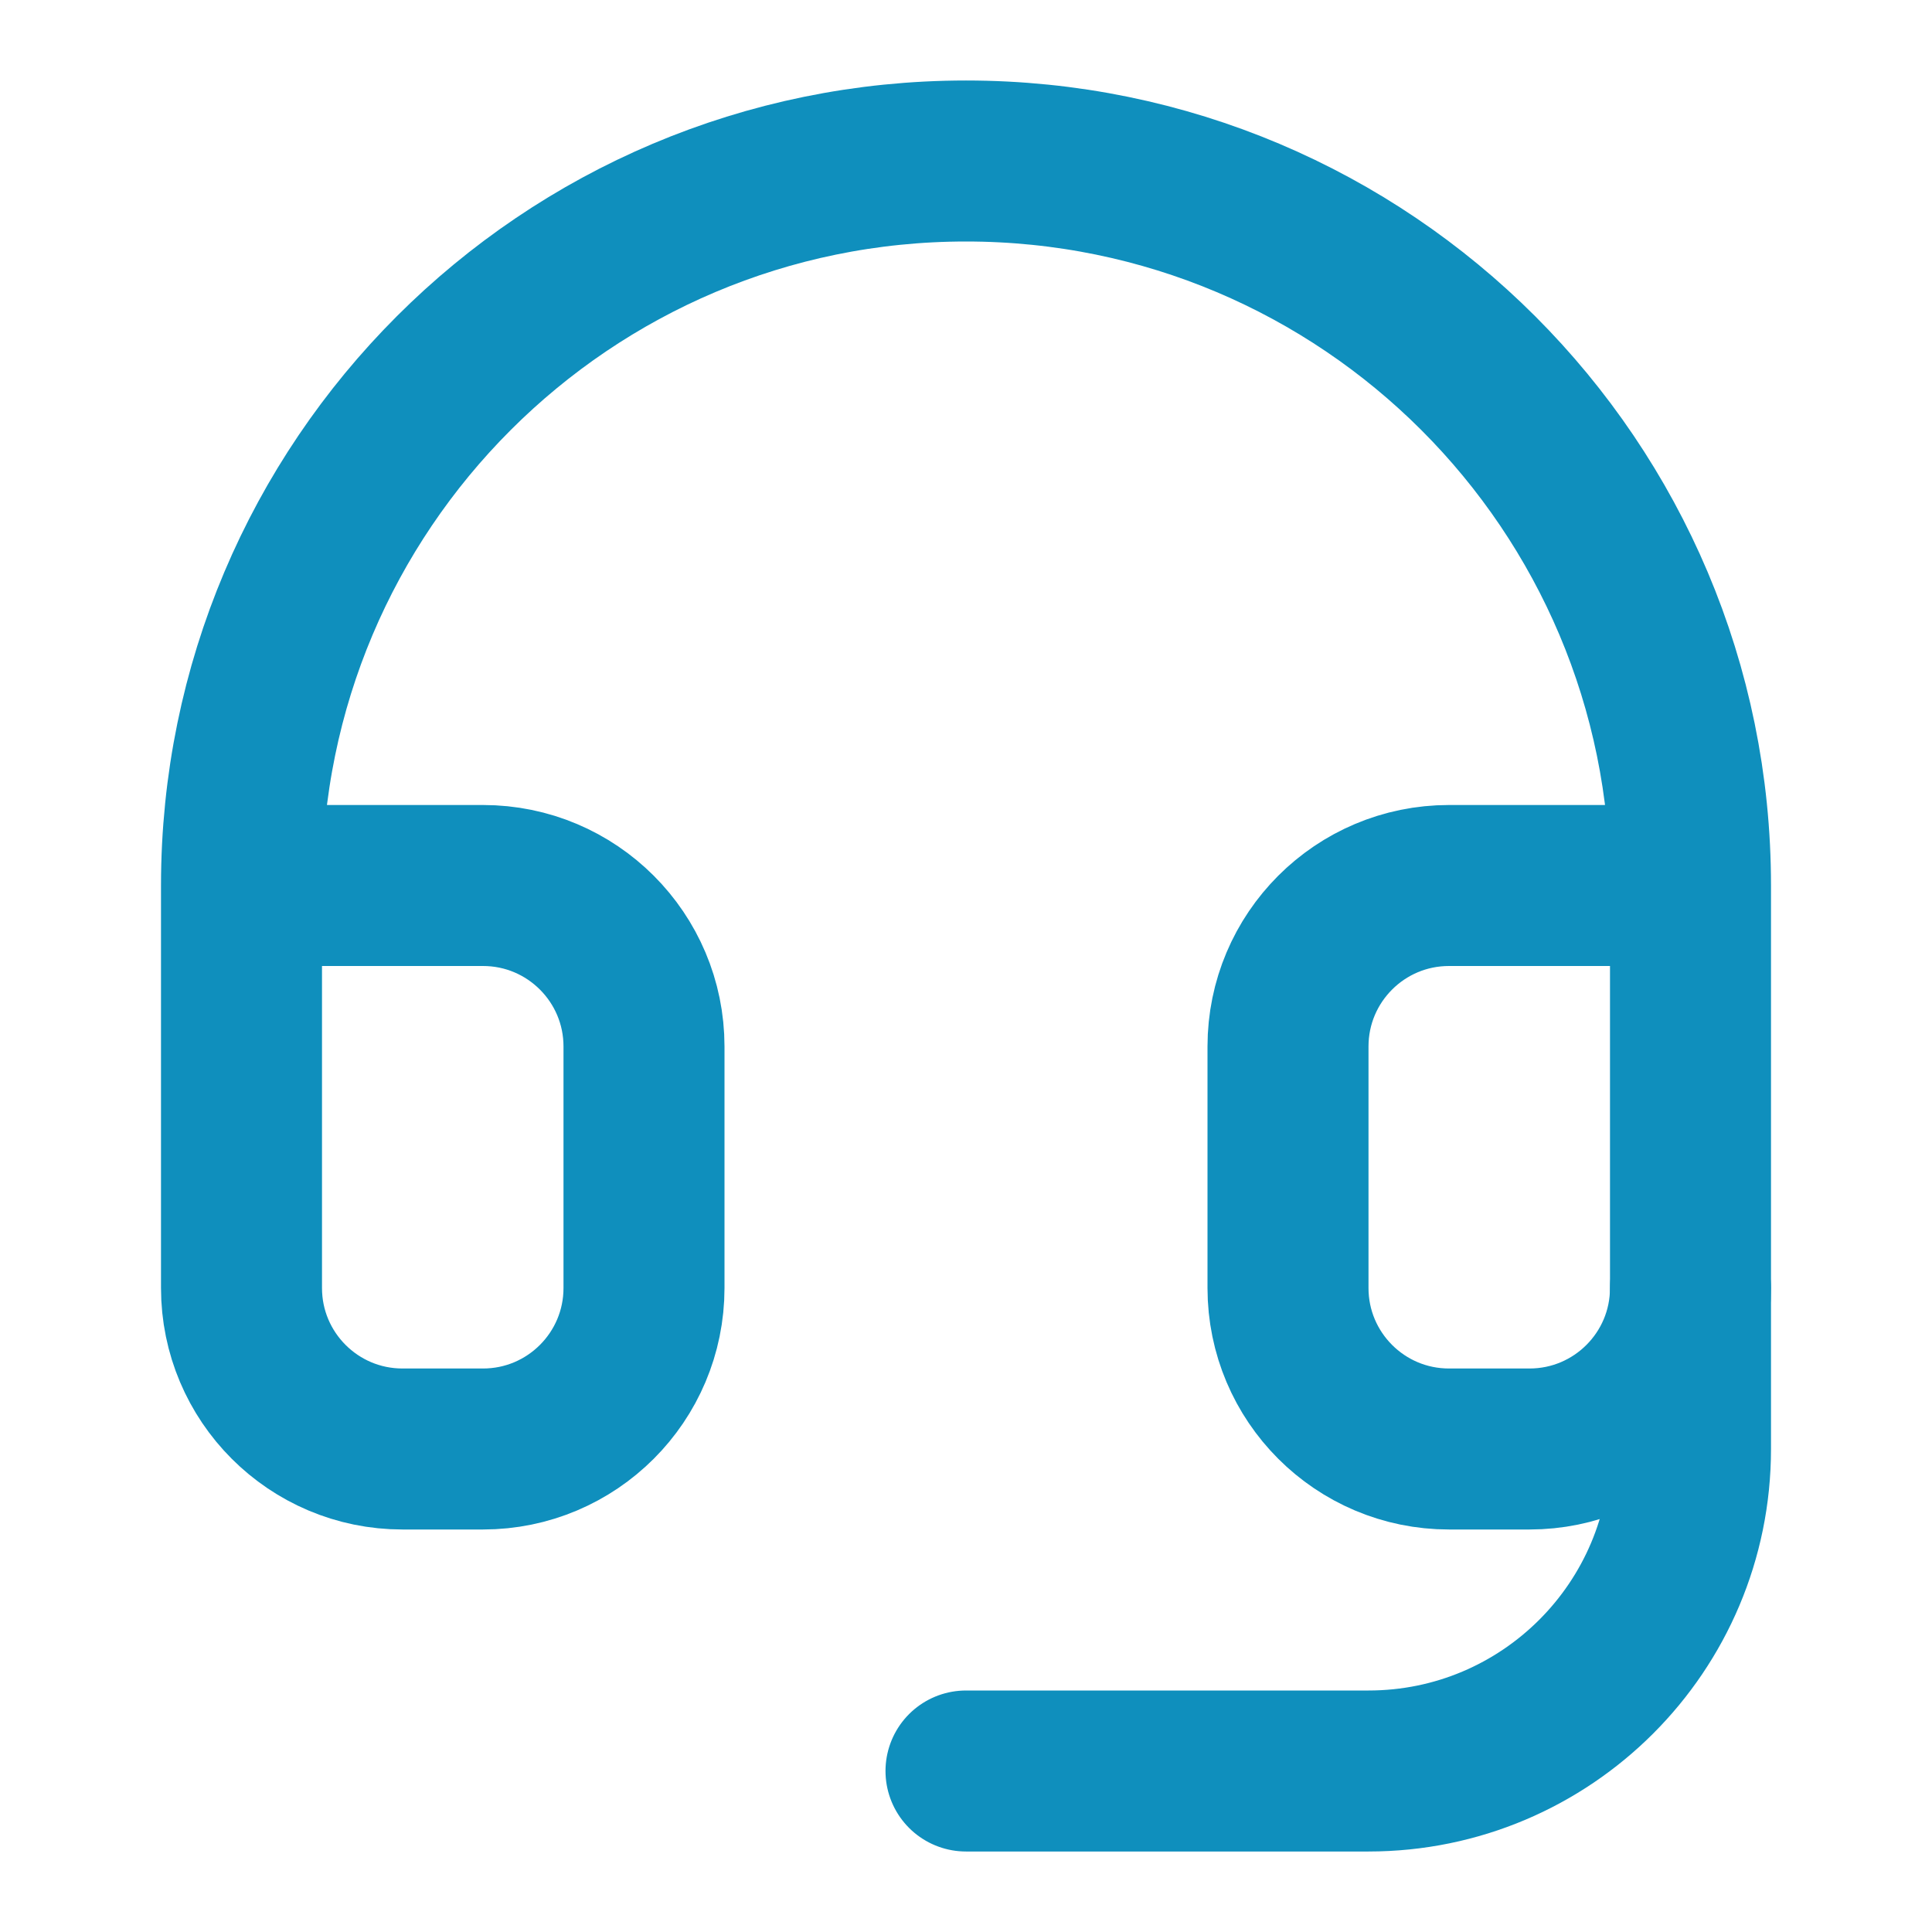
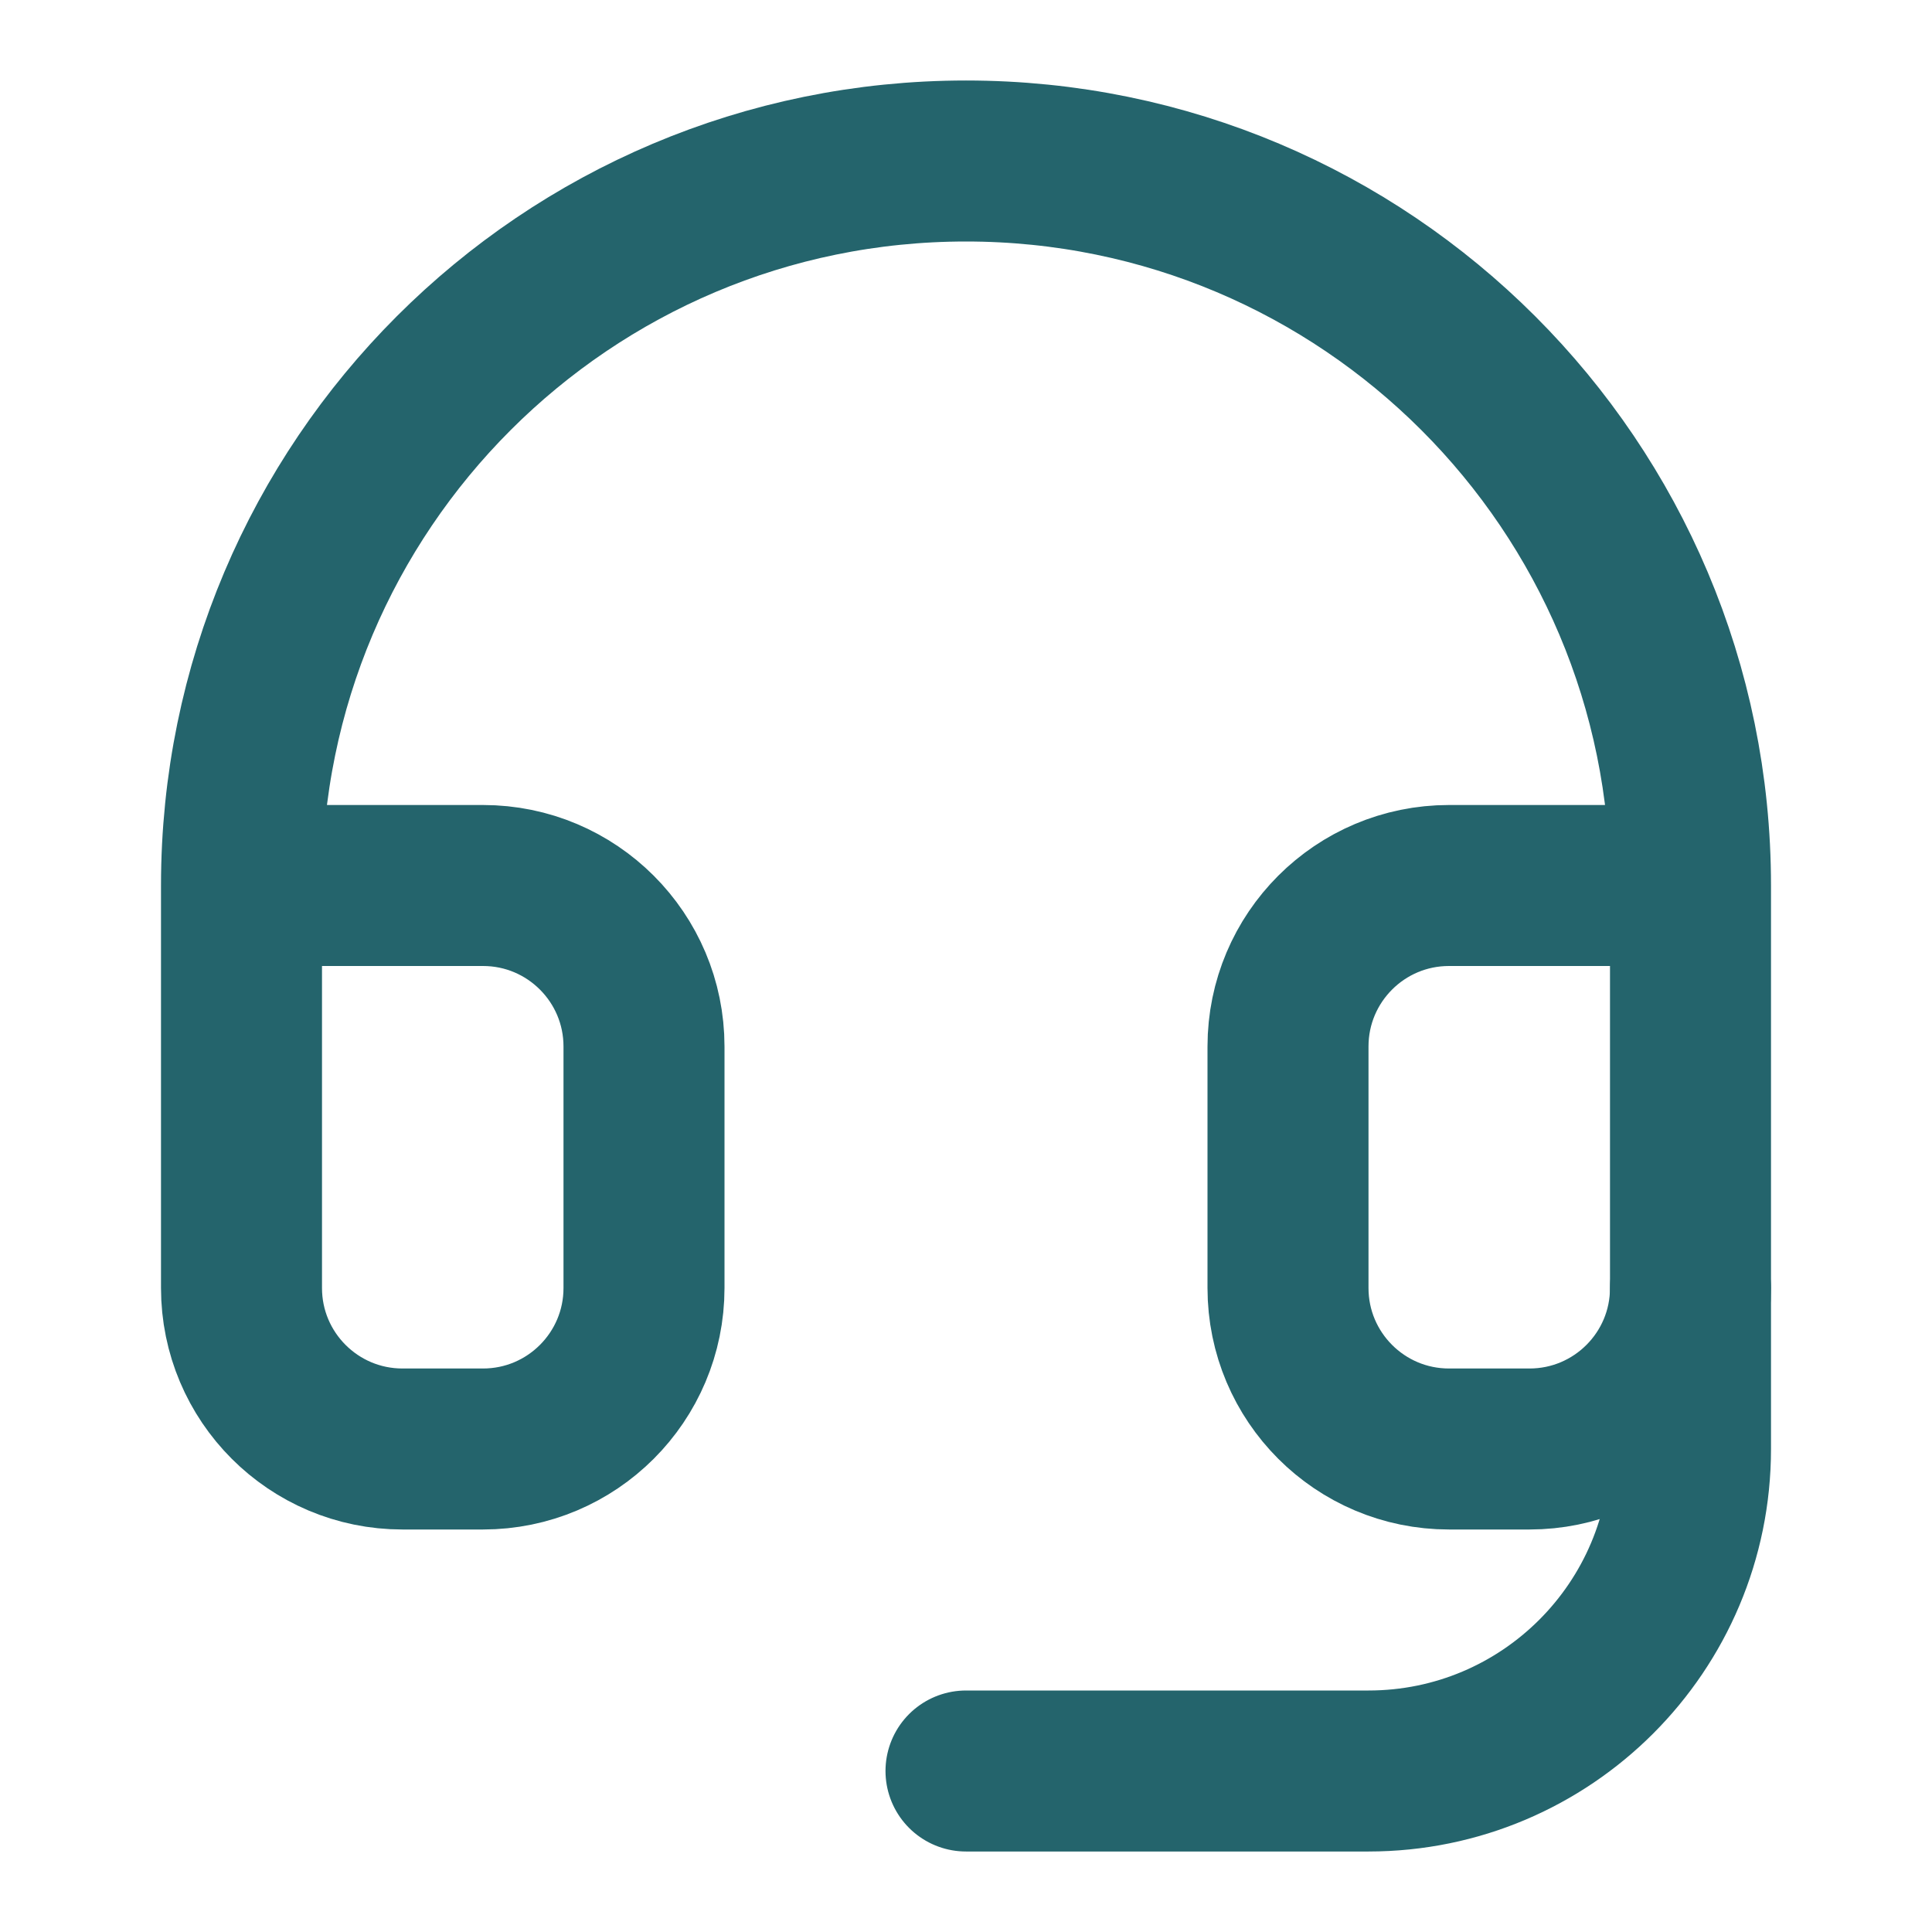
- <svg xmlns="http://www.w3.org/2000/svg" class="lucide lucide-headset" width="24" height="24" viewBox="0 0 24 24" fill="none" stroke="#0f8fbd" stroke-width="2" stroke-linecap="round" stroke-linejoin="round">
+ <svg xmlns="http://www.w3.org/2000/svg" class="lucide lucide-headset" width="24" height="24" viewBox="0 0 24 24" fill="none" stroke="#24646c" stroke-width="2" stroke-linecap="round" stroke-linejoin="round">
  <path d="M3 11h3a2 2 0 0 1 2 2v3a2 2 0 0 1-2 2H5a2 2 0 0 1-2-2v-5Zm0 0a9 9 0 1 1 18 0m0 0v5a2 2 0 0 1-2 2h-1a2 2 0 0 1-2-2v-3a2 2 0 0 1 2-2h3Z" />
  <path d="M21 16v2a4 4 0 0 1-4 4h-5" />
</svg>
